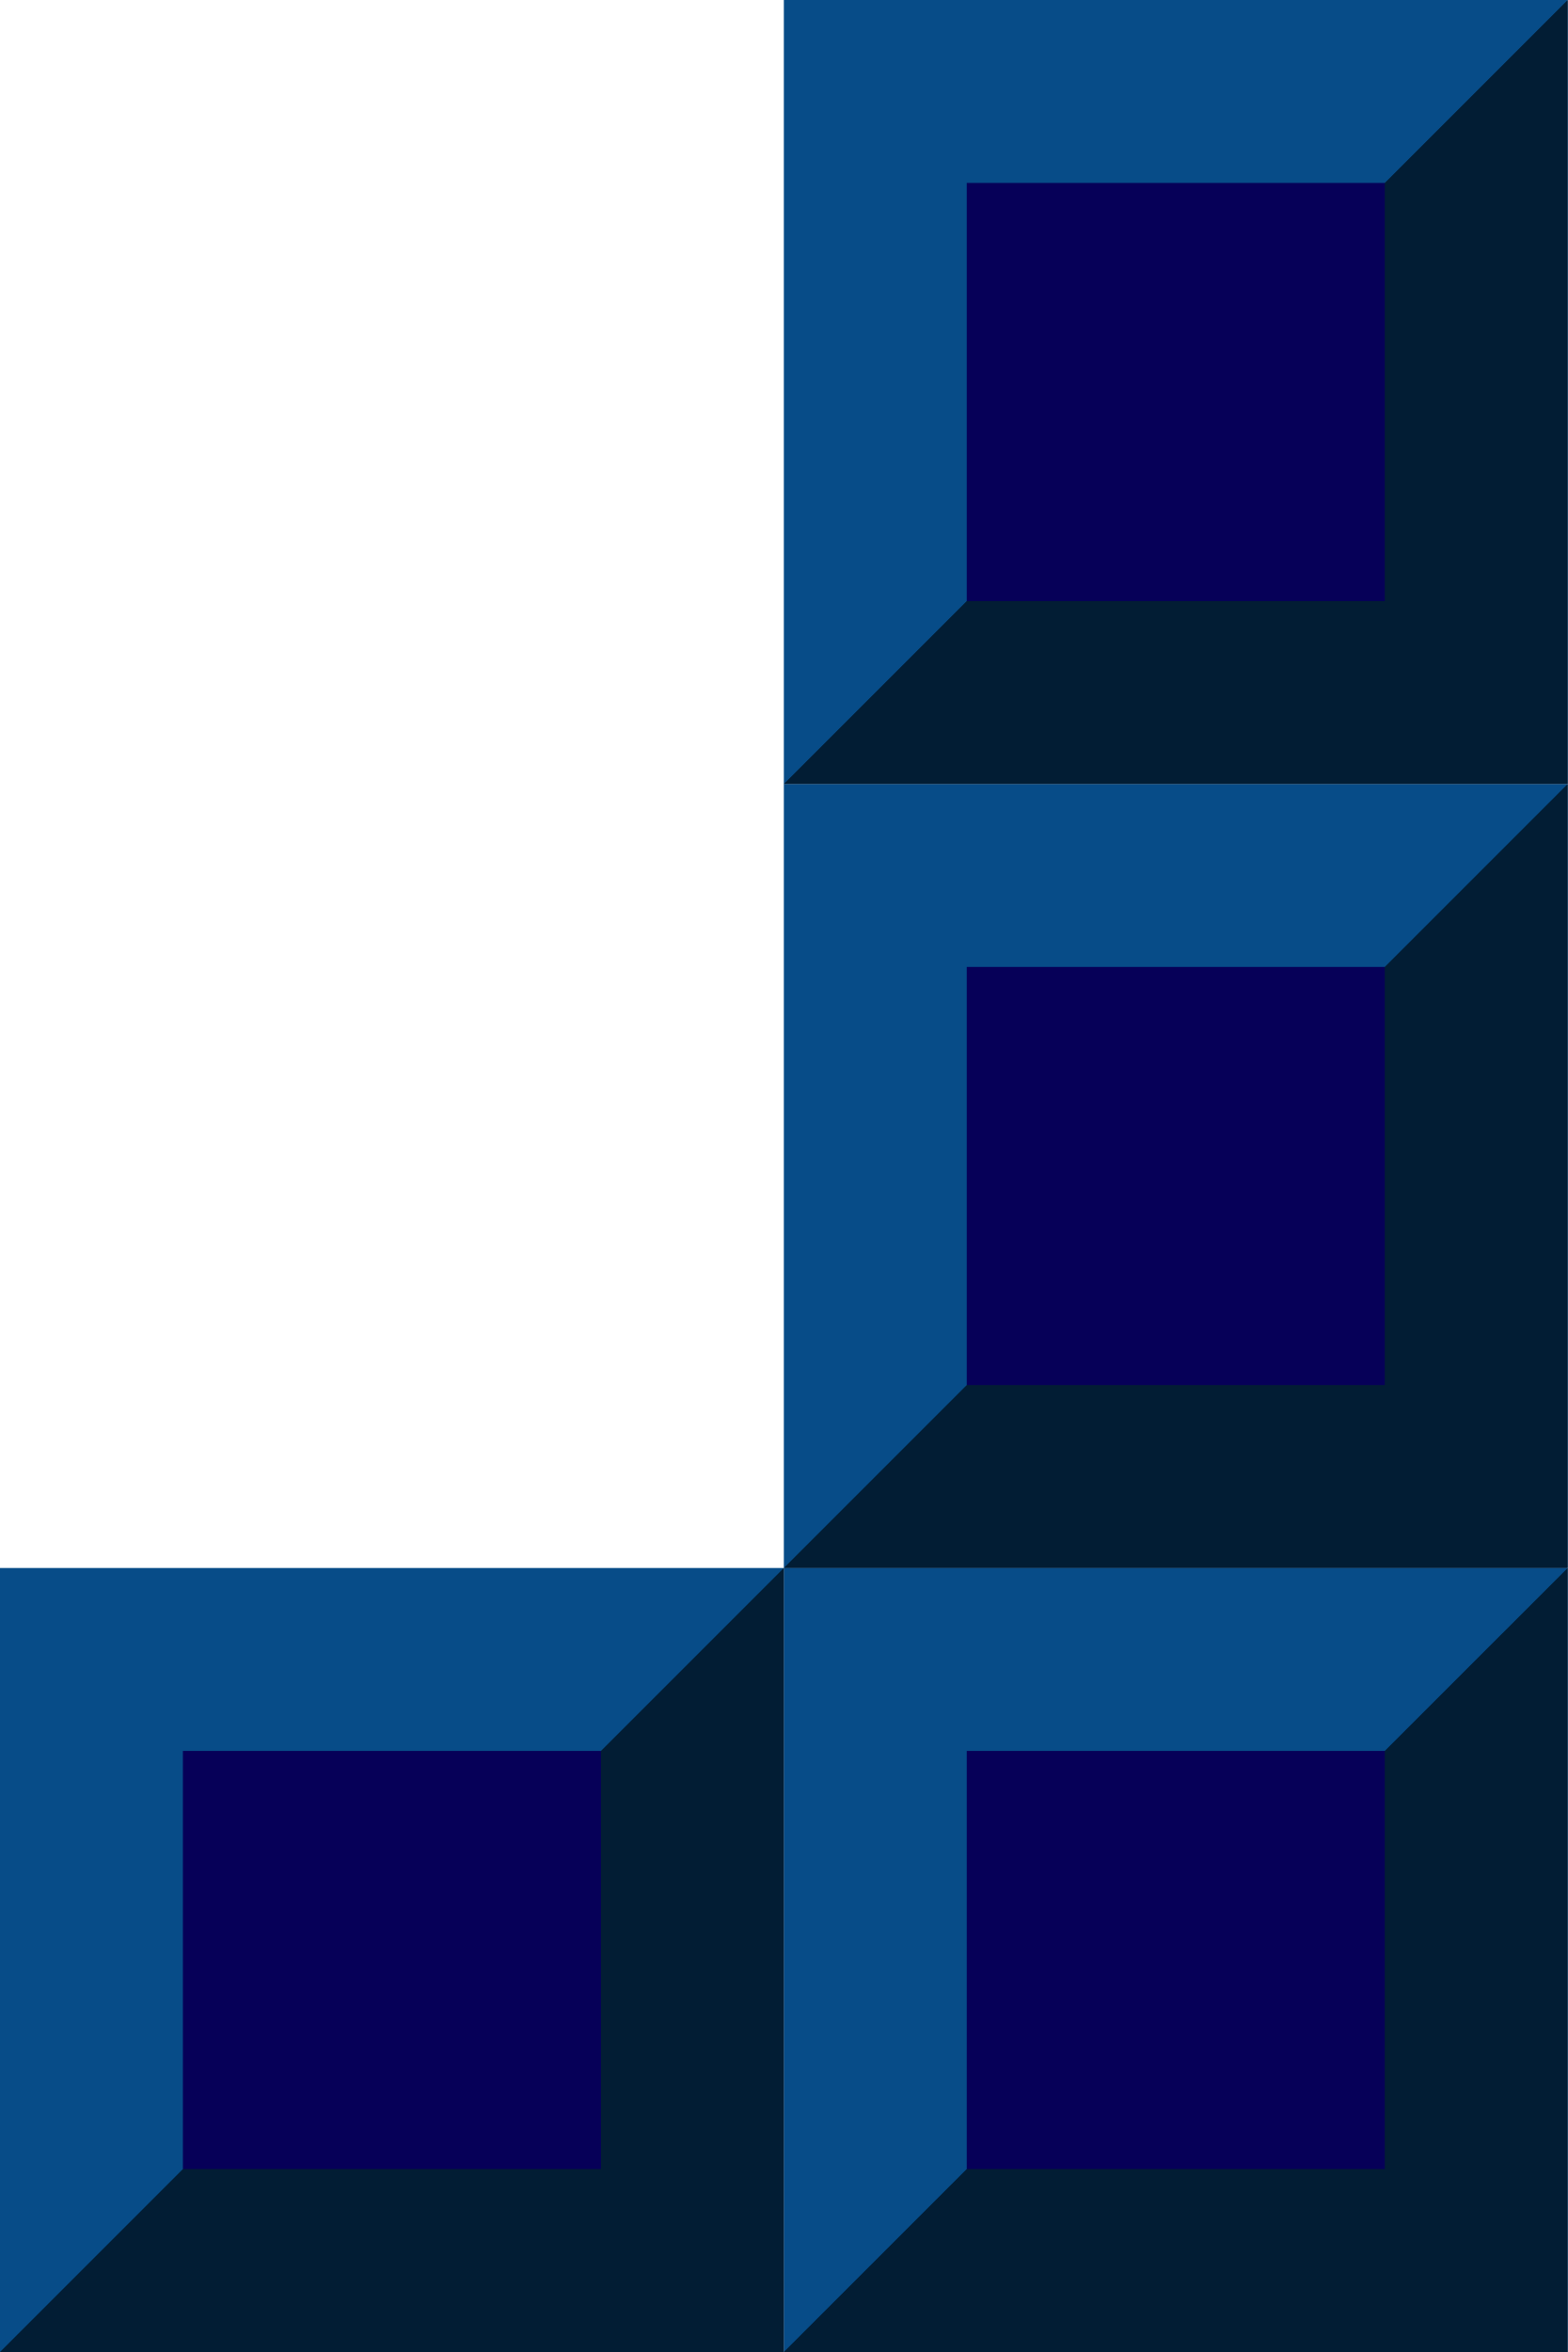
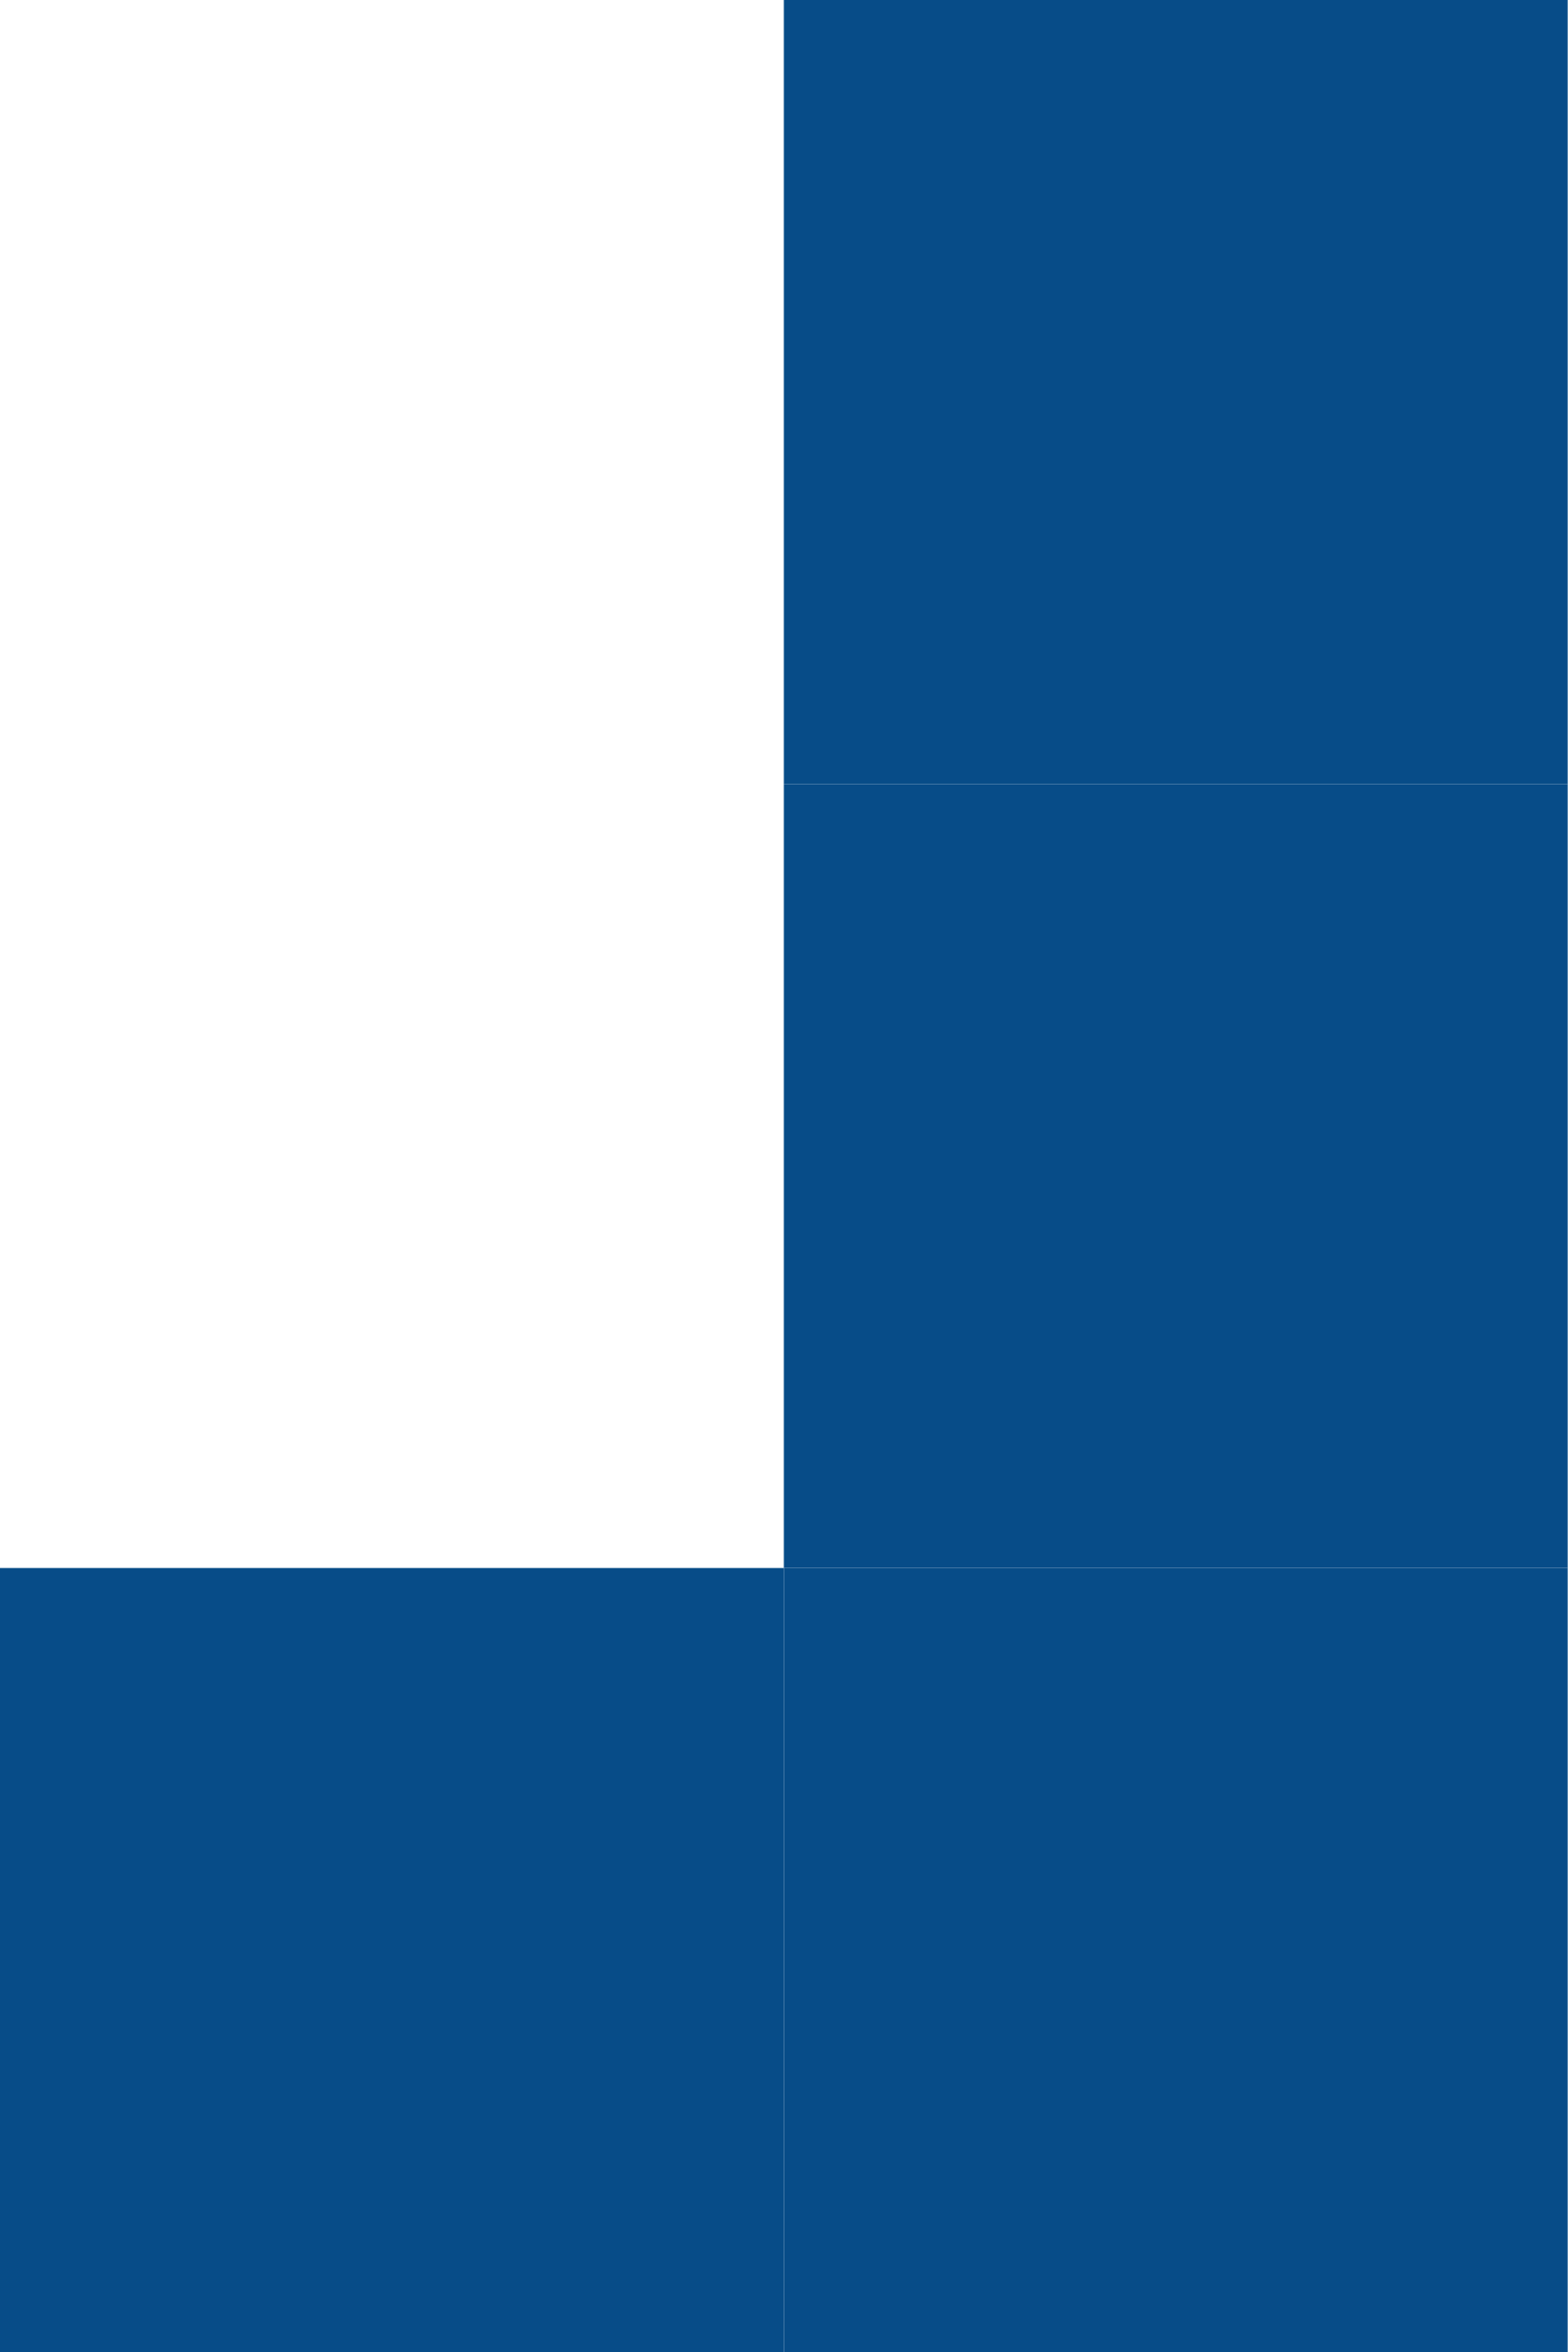
<svg xmlns="http://www.w3.org/2000/svg" width="60" height="90" viewBox="0 0 60 90" fill="none">
  <rect x="30" y="60" width="30" height="30" fill="#074C88" />
-   <path d="M45 75L60 60V90H30L45 75Z" fill="#021D34" />
-   <rect x="37" y="67" width="16" height="16" fill="#060058" />
  <rect y="60" width="30" height="30" fill="#074C88" />
-   <path d="M15 75L30 60V90H0L15 75Z" fill="#021D34" />
-   <rect x="7" y="67" width="16" height="16" fill="#060058" />
  <rect x="30" y="30" width="30" height="30" fill="#074C88" />
-   <path d="M45 45L60 30V60H30L45 45Z" fill="#021D34" />
-   <rect x="37" y="37" width="16" height="16" fill="#060058" />
  <rect x="30" width="30" height="30" fill="#074C88" />
-   <path d="M45 15L60 0V30H30L45 15Z" fill="#021D34" />
-   <rect x="37" y="7" width="16" height="16" fill="#060058" />
</svg>
